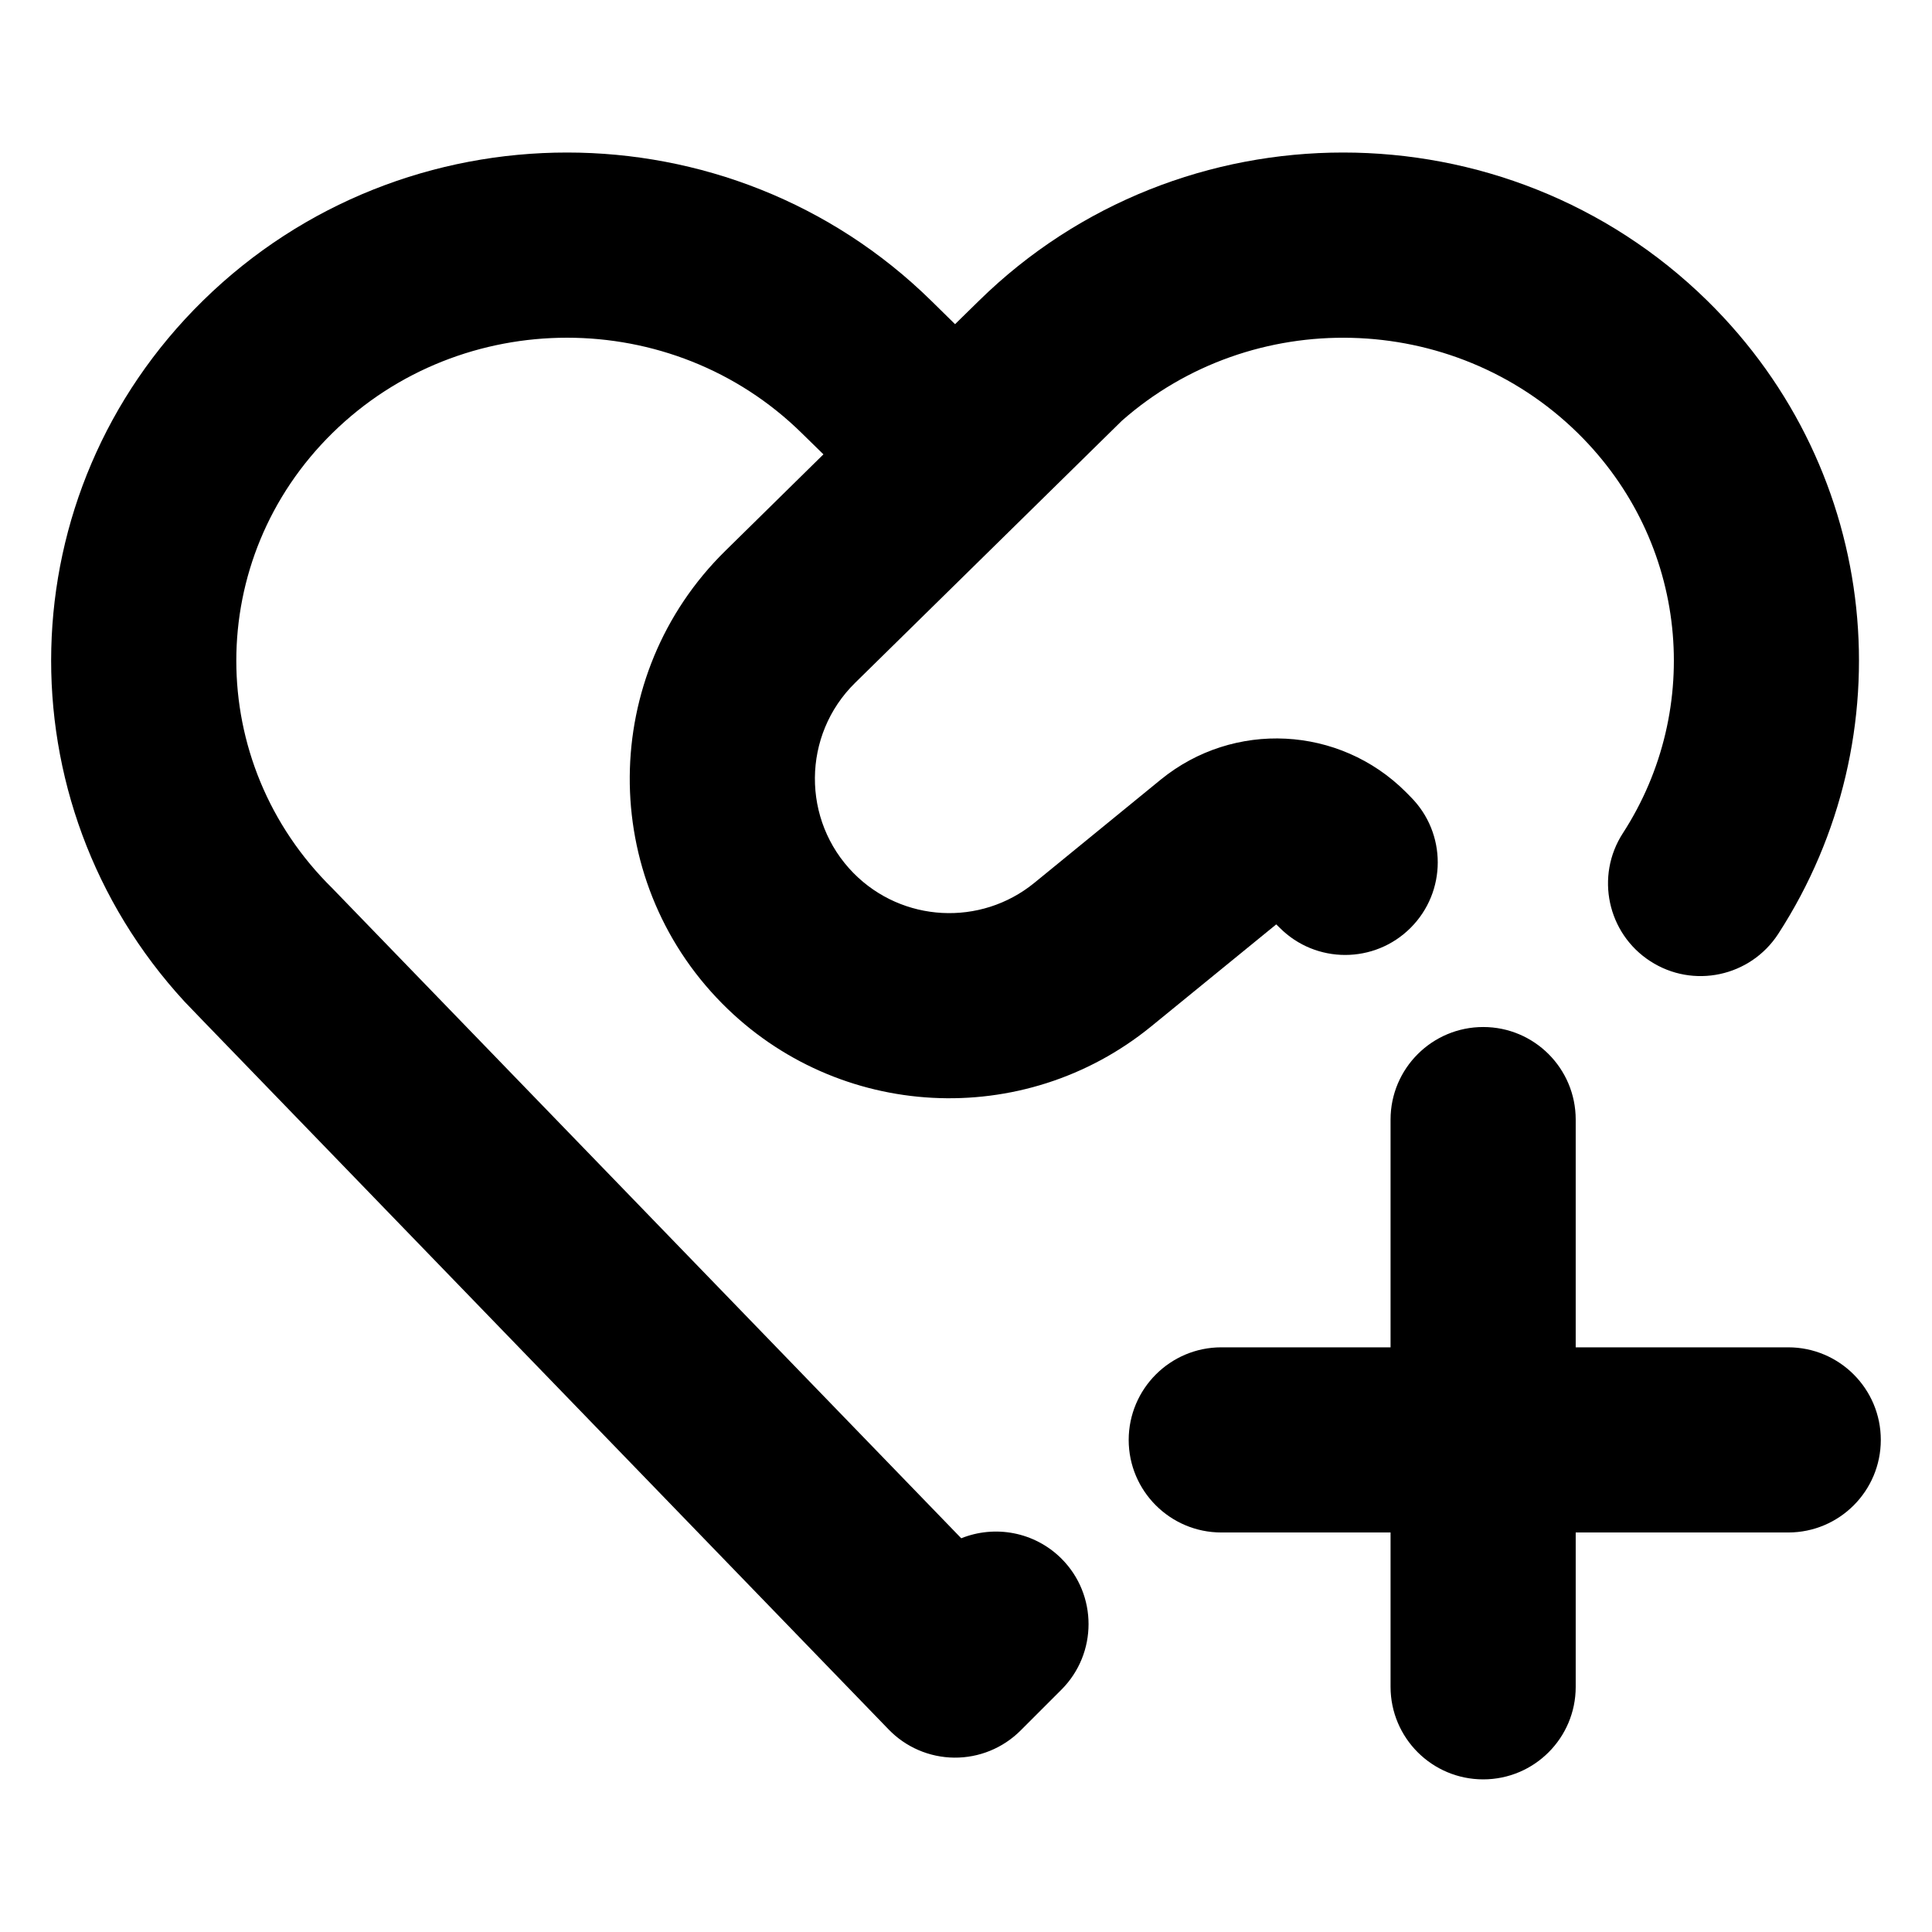
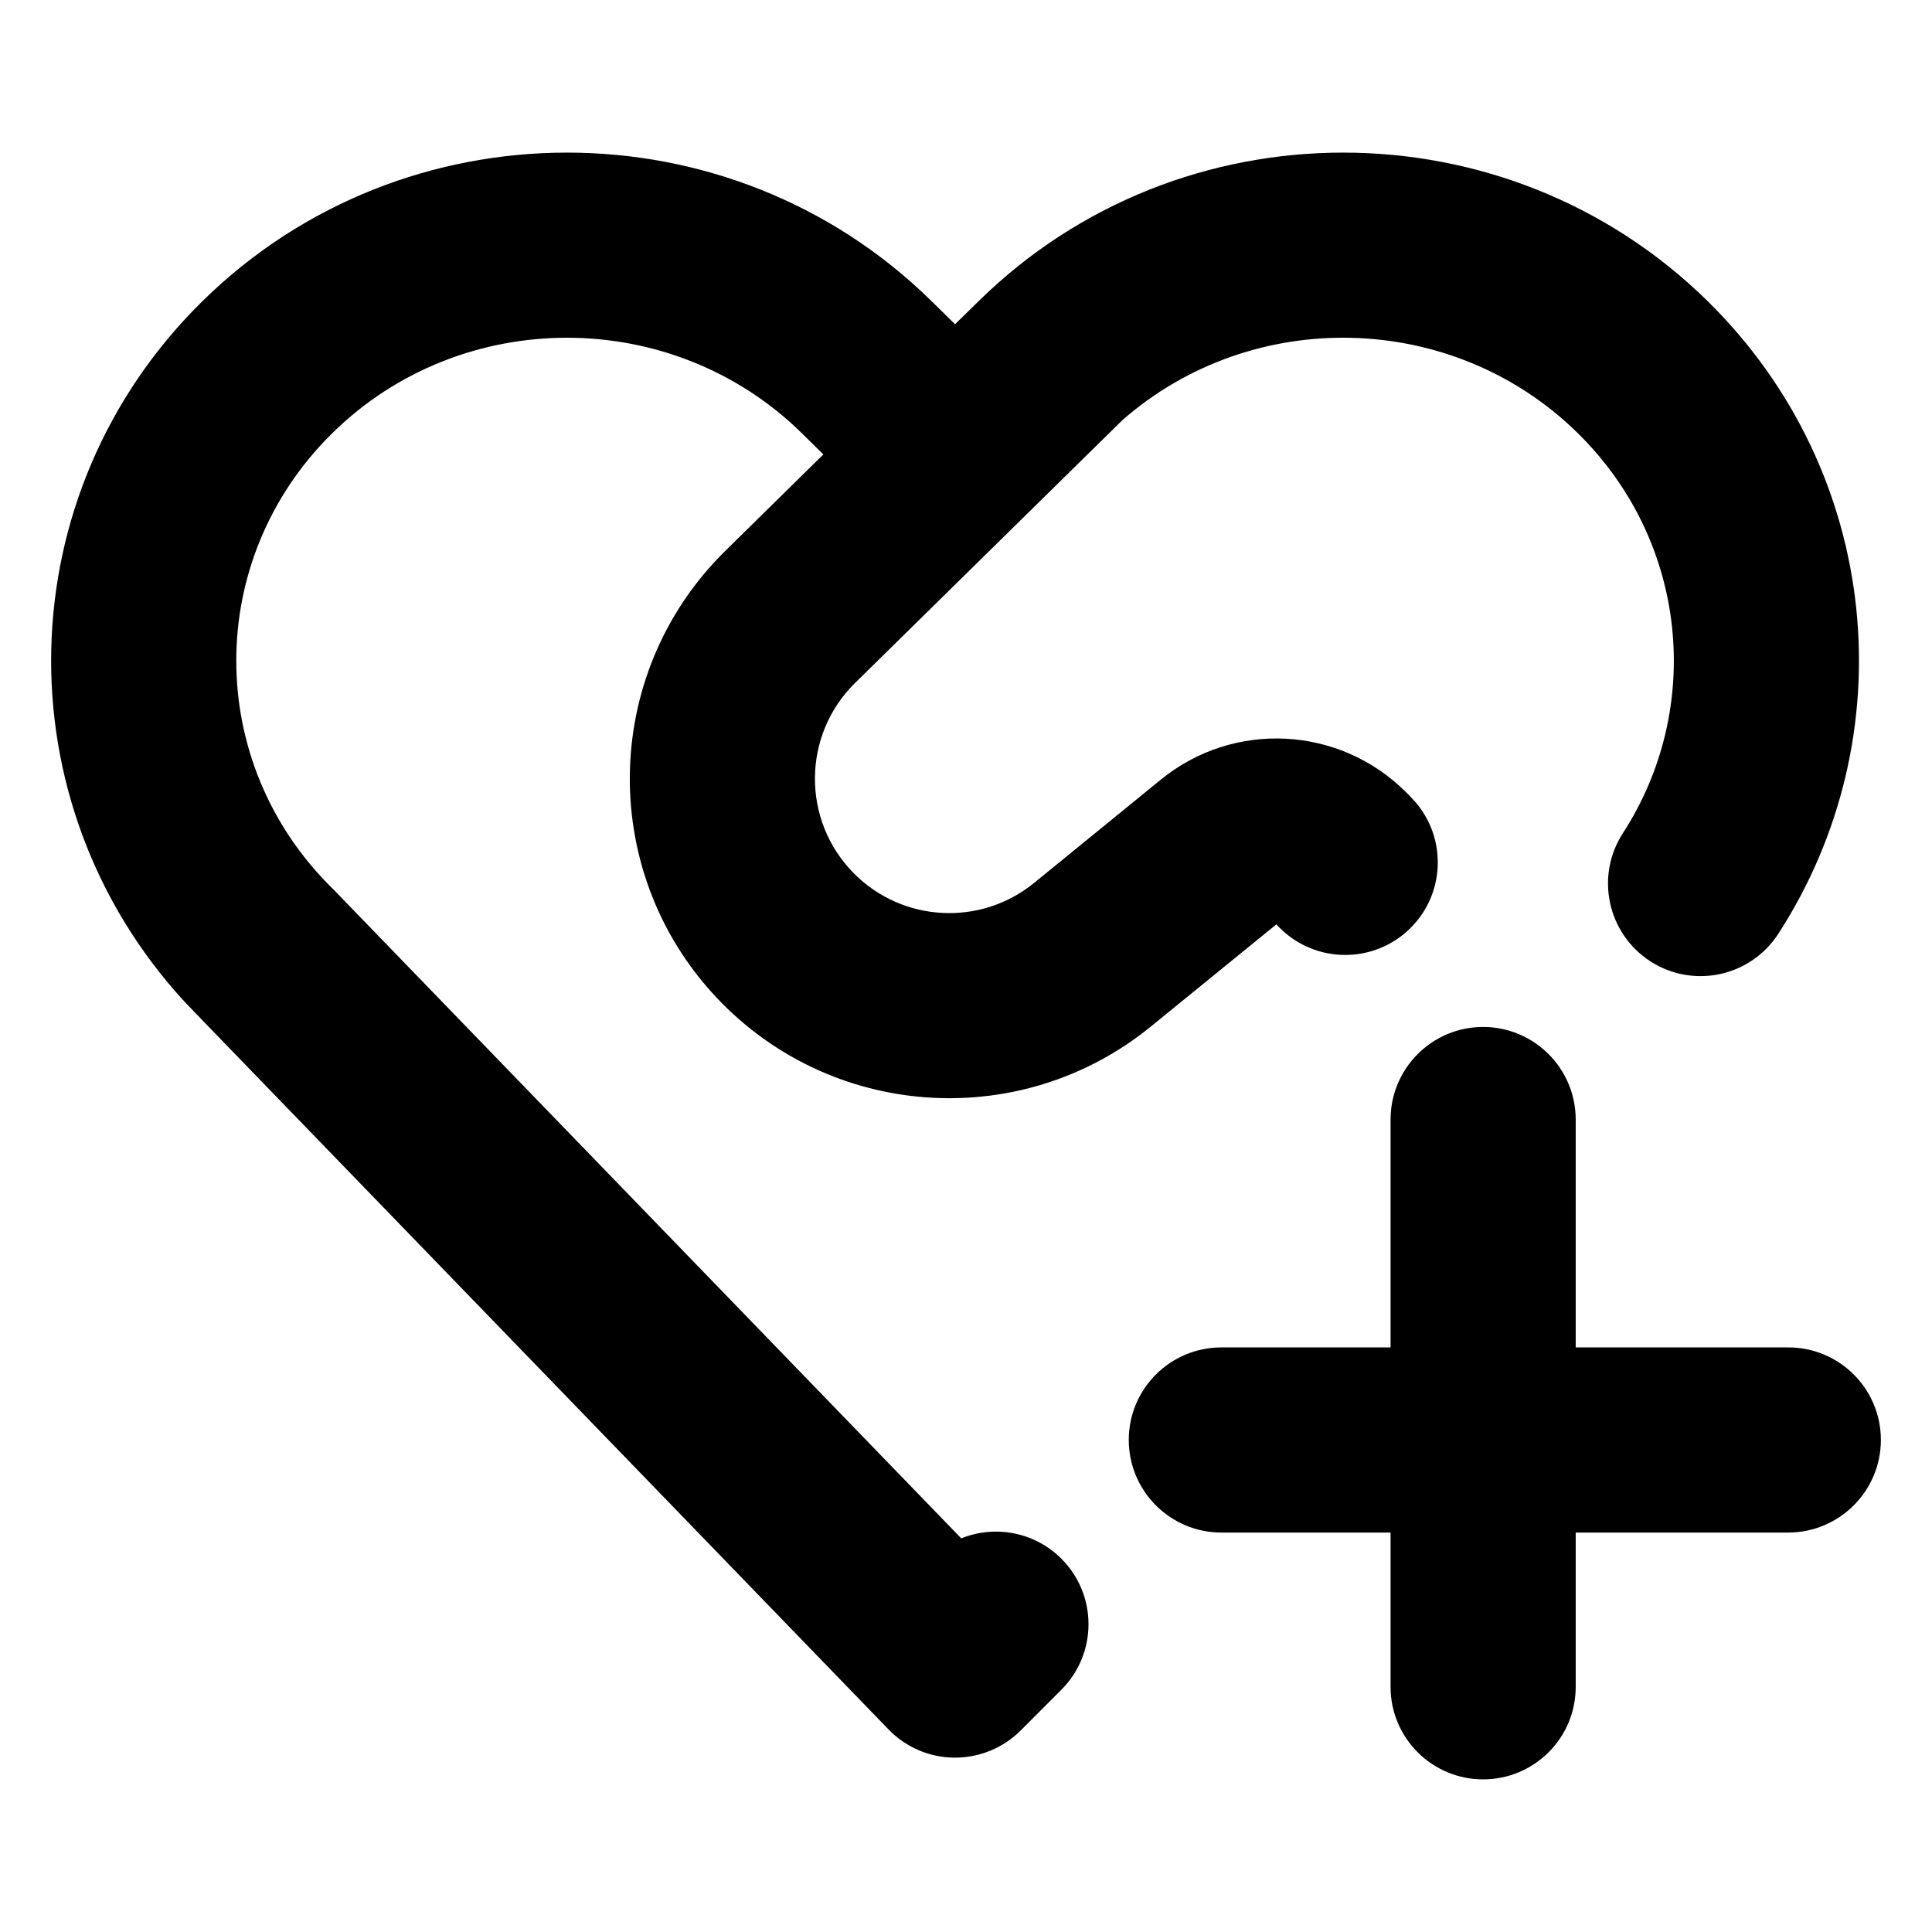
<svg xmlns="http://www.w3.org/2000/svg" width="24" height="24" viewBox="0 0 24 24" fill="none">
-   <path fill-rule="evenodd" clip-rule="evenodd" d="M18.425 12.758C19.06 12.758 19.574 13.273 19.574 13.908V16.737H22.214C22.849 16.737 23.364 17.252 23.364 17.887C23.364 18.522 22.849 19.037 22.214 19.037H19.574V20.955C19.574 21.59 19.059 22.104 18.425 22.104C17.79 22.104 17.275 21.59 17.274 20.955V19.037H15.172C14.537 19.037 14.021 18.522 14.021 17.887C14.022 17.252 14.537 16.737 15.172 16.737H17.274V13.908C17.274 13.273 17.79 12.758 18.425 12.758ZM12.161 3.736C14.662 1.281 18.708 1.281 21.209 3.736C23.38 5.868 23.676 9.153 22.09 11.601C21.744 12.133 21.033 12.286 20.5 11.94C19.967 11.595 19.815 10.882 20.16 10.35C21.161 8.804 20.977 6.732 19.598 5.378C18.045 3.854 15.552 3.803 13.937 5.226L10.622 8.483C9.963 9.131 9.956 10.191 10.605 10.848C11.21 11.459 12.181 11.511 12.848 10.968L14.42 9.684C15.324 8.948 16.639 9.014 17.464 9.839L17.524 9.9C17.973 10.35 17.972 11.077 17.523 11.526C17.074 11.975 16.346 11.975 15.898 11.526L15.854 11.483L14.301 12.75C12.716 14.042 10.408 13.919 8.97 12.465C7.425 10.903 7.443 8.383 9.01 6.843L10.229 5.644L9.957 5.378C8.351 3.801 5.737 3.801 4.131 5.378C2.537 6.943 2.537 9.472 4.131 11.037L4.152 11.059L11.941 19.109C12.356 18.942 12.849 19.026 13.186 19.362C13.635 19.811 13.634 20.54 13.186 20.989L12.678 21.497C12.46 21.715 12.163 21.837 11.854 21.834C11.546 21.831 11.252 21.705 11.038 21.483L2.52 12.679L2.292 12.442C0.01 9.962 0.085 6.126 2.52 3.736C5.02 1.281 9.067 1.281 11.568 3.736L11.864 4.027L12.161 3.736Z" fill="currentColor" />
+   <g>
+     <path d="M18.424 12.757C19.059 12.758 19.574 13.273 19.574 13.908V16.738H22.215C22.849 16.738 23.365 17.252 23.365 17.887C23.365 18.522 22.849 19.037 22.215 19.038H19.574V20.955C19.574 21.59 19.059 22.104 18.424 22.104C17.79 22.104 17.274 21.59 17.274 20.955V19.038H15.173C14.537 19.038 14.022 18.522 14.022 17.887C14.022 17.252 14.538 16.738 15.173 16.738H17.274V13.908C17.274 13.273 17.789 12.757 18.424 12.757ZM12.161 3.737C14.662 1.282 18.708 1.282 21.209 3.737C23.38 5.869 23.676 9.153 22.09 11.601C21.744 12.134 21.033 12.286 20.5 11.941C19.967 11.595 19.815 10.883 20.16 10.35C21.161 8.805 20.976 6.732 19.597 5.378C18.047 3.856 15.559 3.803 13.943 5.219L10.623 8.483C9.964 9.13 9.956 10.19 10.605 10.847C11.21 11.459 12.181 11.511 12.847 10.967L14.42 9.685C15.323 8.948 16.639 9.015 17.464 9.839L17.524 9.9C17.973 10.349 17.973 11.077 17.524 11.526C17.075 11.975 16.346 11.975 15.897 11.526L15.855 11.483L14.3 12.749C12.716 14.042 10.409 13.918 8.97 12.464C7.426 10.902 7.444 8.383 9.01 6.843L10.228 5.645L9.957 5.378C8.35 3.802 5.737 3.801 4.131 5.378C2.537 6.944 2.536 9.472 4.131 11.038L4.152 11.059L11.941 19.11C12.356 18.942 12.849 19.027 13.185 19.363C13.634 19.812 13.634 20.541 13.185 20.99L12.678 21.498C12.46 21.715 12.162 21.837 11.854 21.834C11.546 21.832 11.252 21.705 11.038 21.484L2.519 12.679L2.292 12.443C0.01 9.963 0.085 6.127 2.519 3.737C5.02 1.282 9.067 1.282 11.568 3.737L11.864 4.028L12.161 3.737Z" fill="currentColor" />
+   </g>
</svg>
